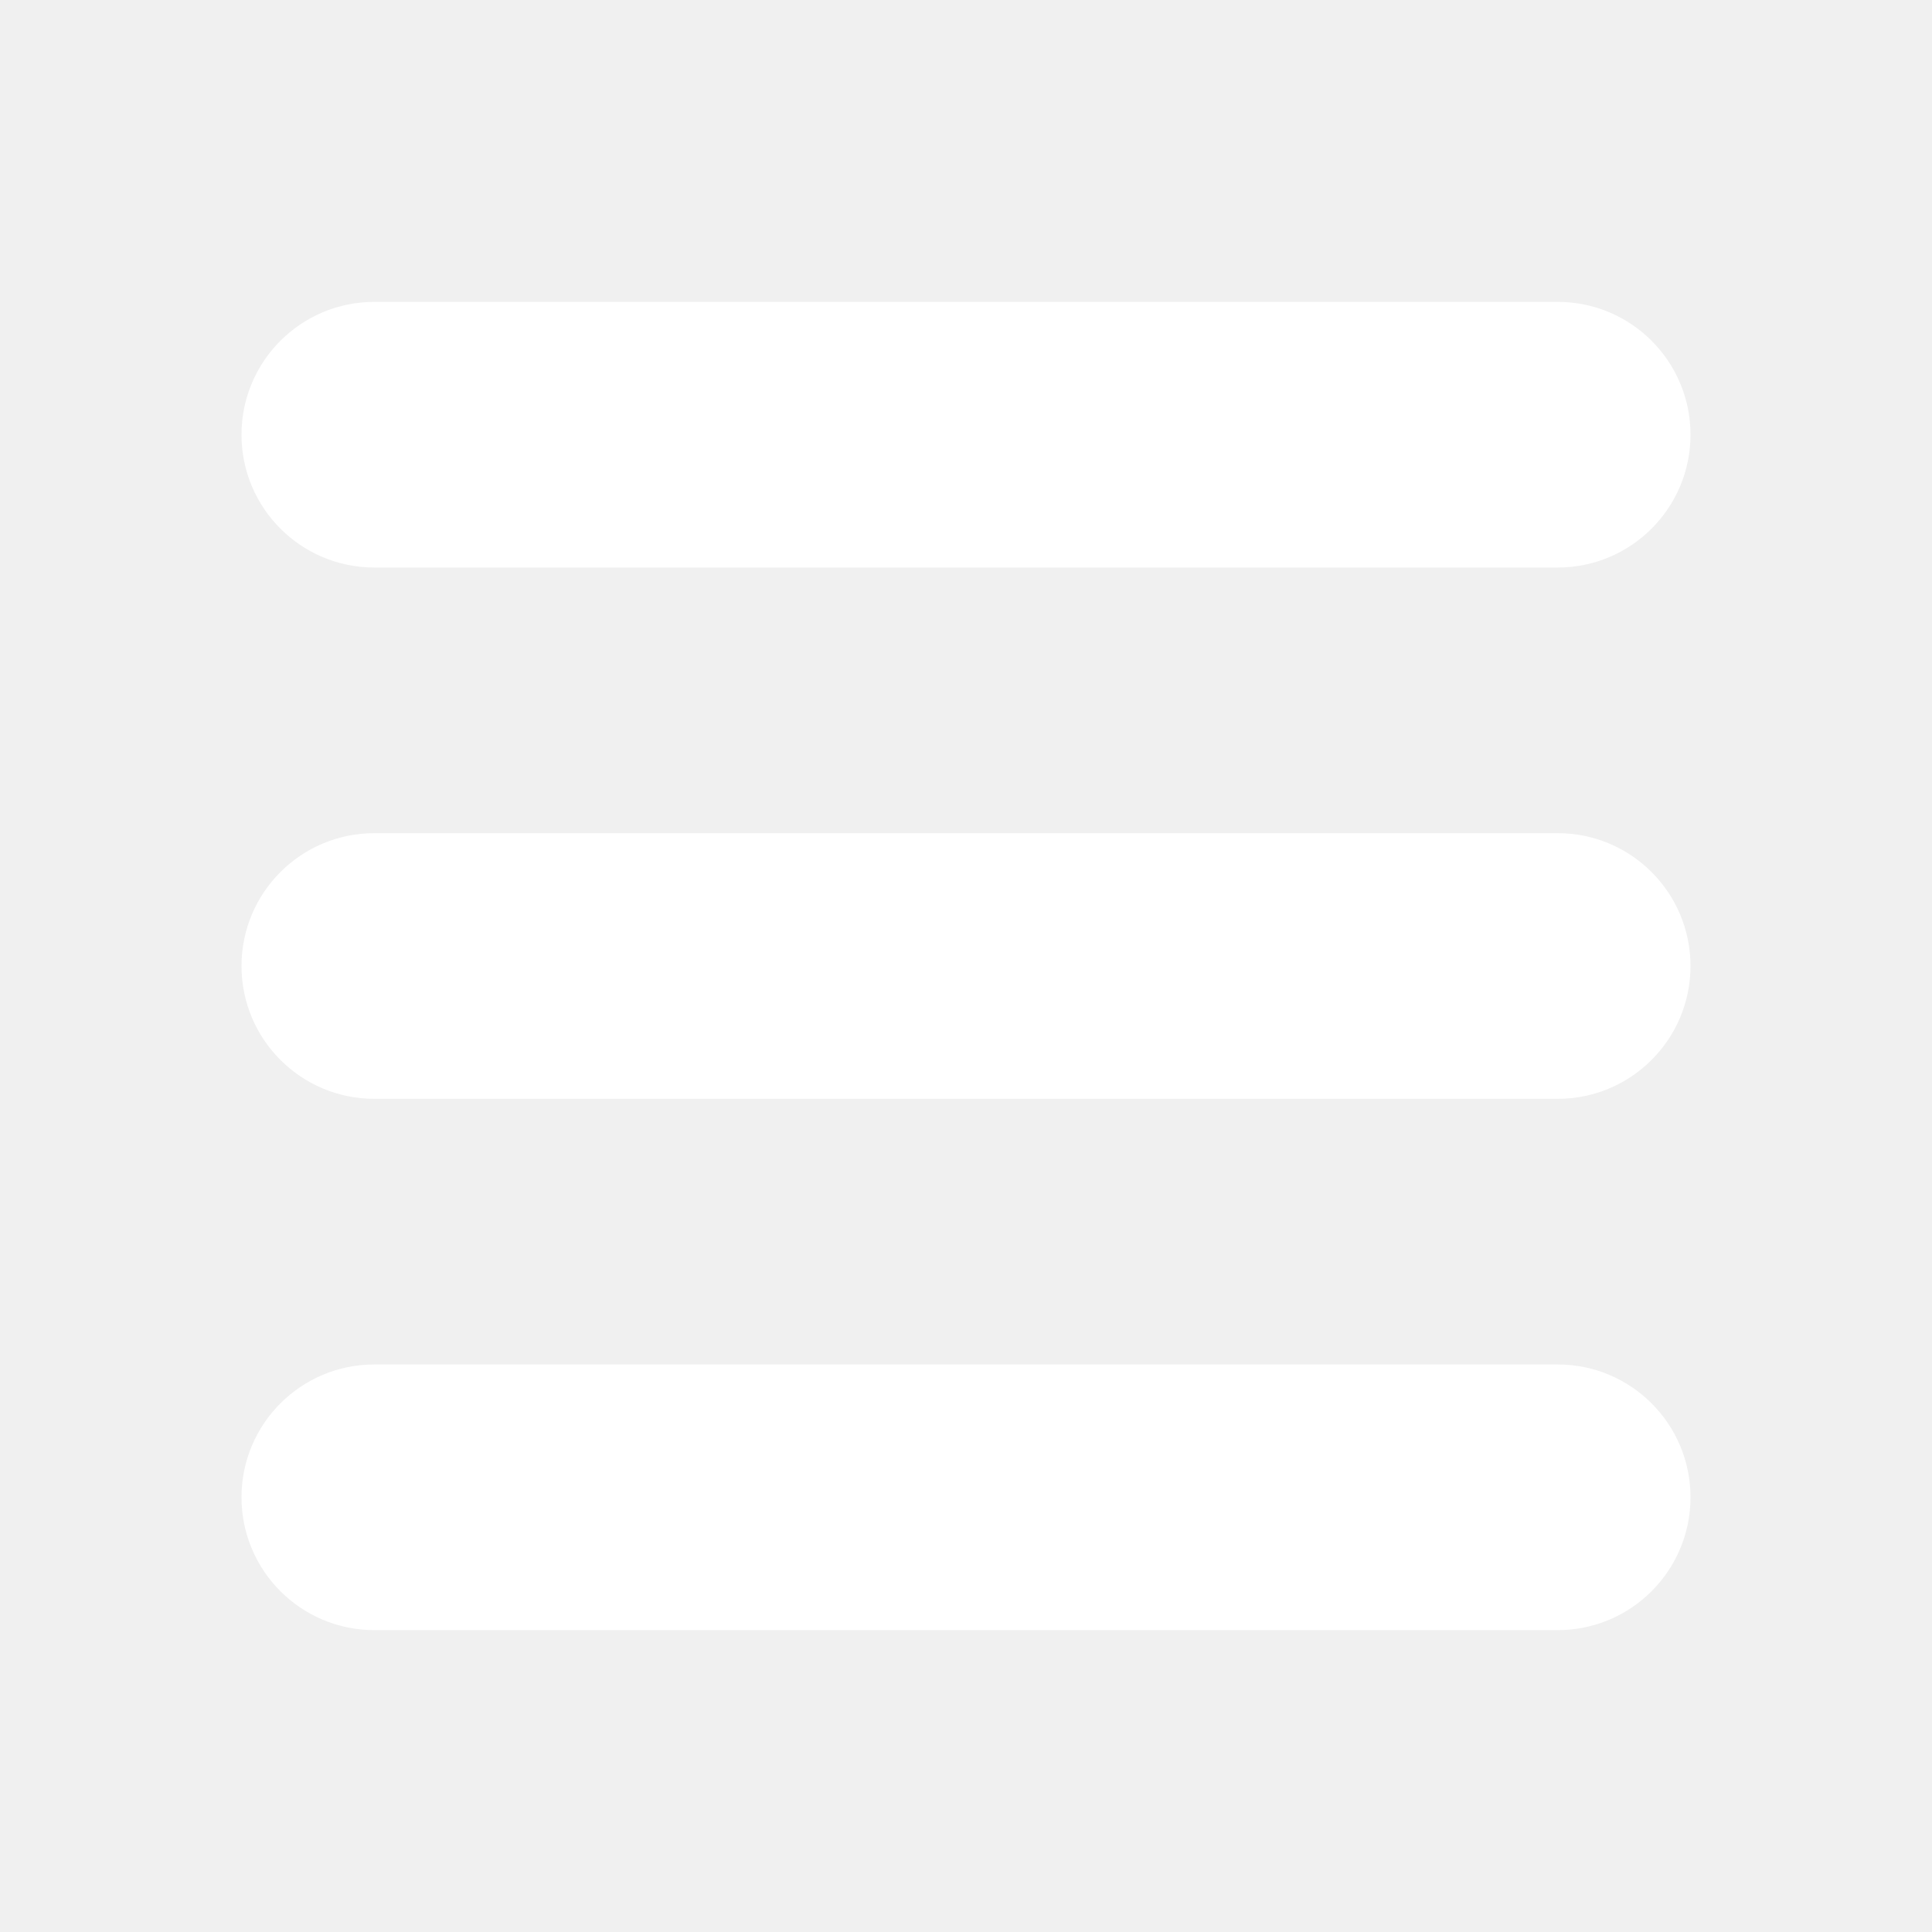
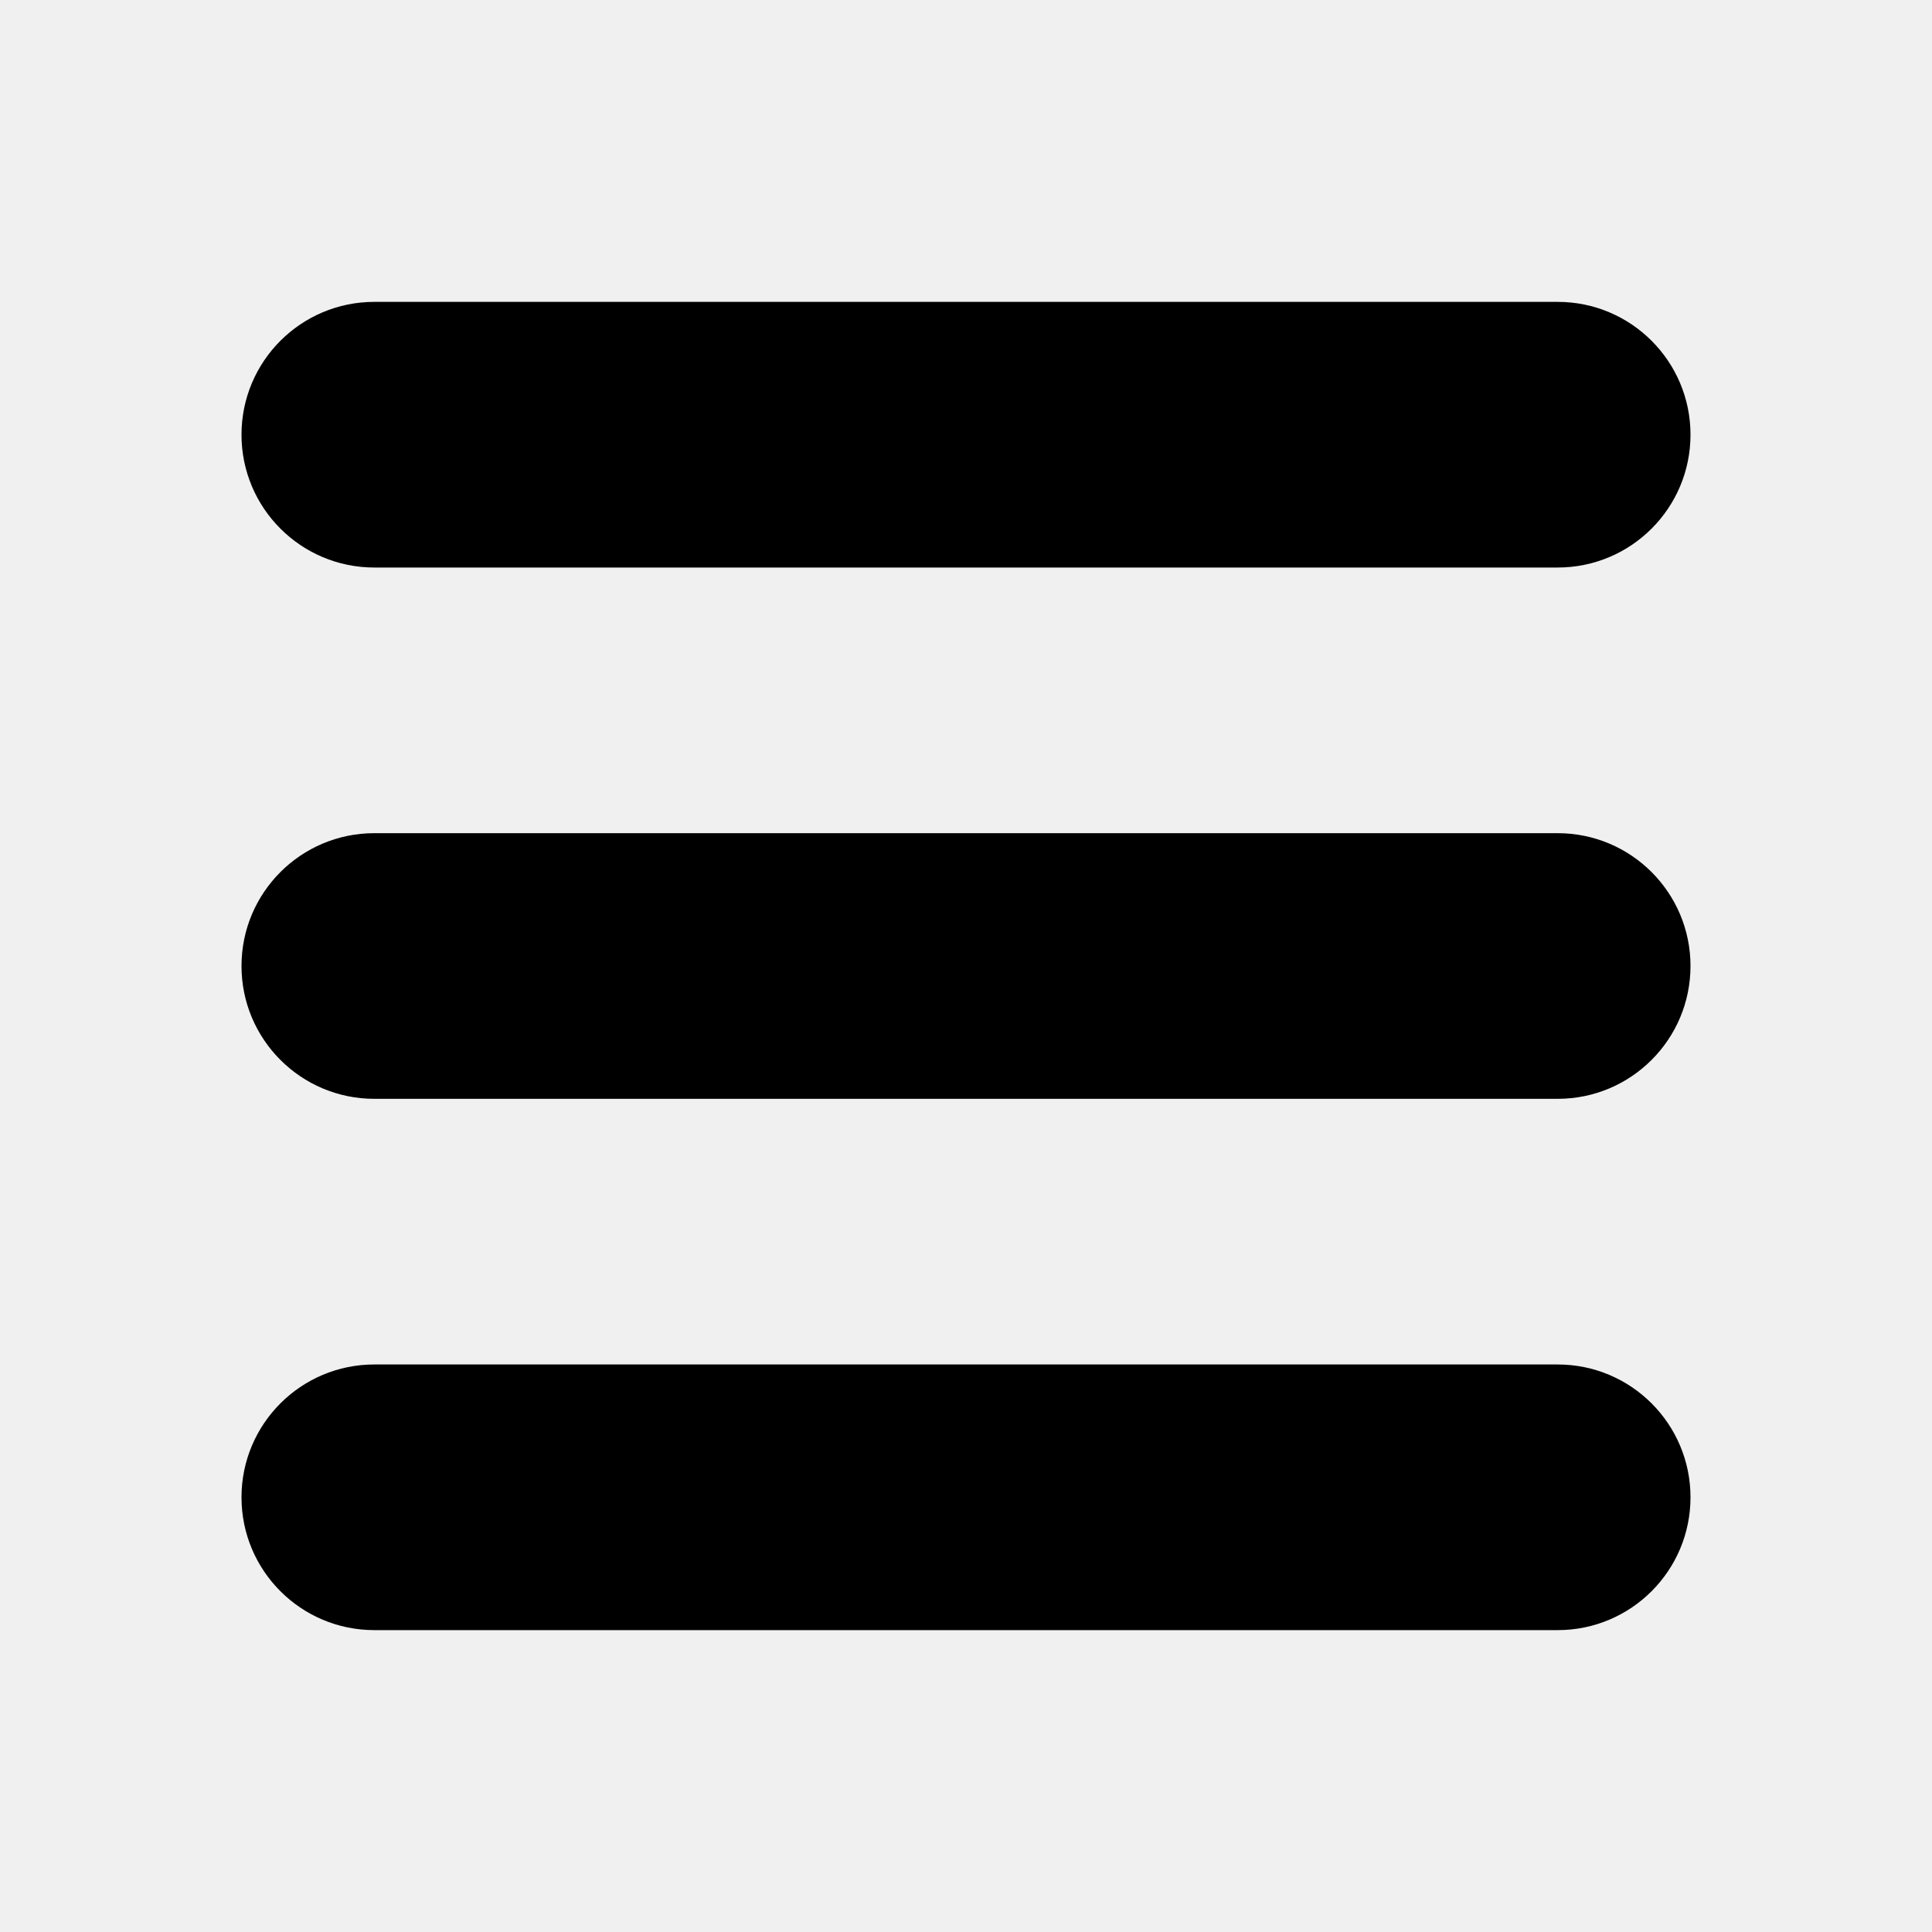
<svg xmlns="http://www.w3.org/2000/svg" viewBox="0 0 16 16">
-   <rect x="2" y="2.5" width="12" height="2.2" rx="1.1" fill="#fff" />
-   <rect x="2" y="6.9" width="12" height="2.2" rx="1.1" fill="#fff" />
-   <rect x="2" y="11.3" width="12" height="2.2" rx="1.1" fill="#fff" />
+   <rect x="2" y="2.5" width="12" height="2.2" rx="1.1" fill="#000" />
+   <rect x="2" y="6.9" width="12" height="2.2" rx="1.1" fill="#000" />
+   <rect x="2" y="11.3" width="12" height="2.2" rx="1.1" fill="#000" />
</svg>
